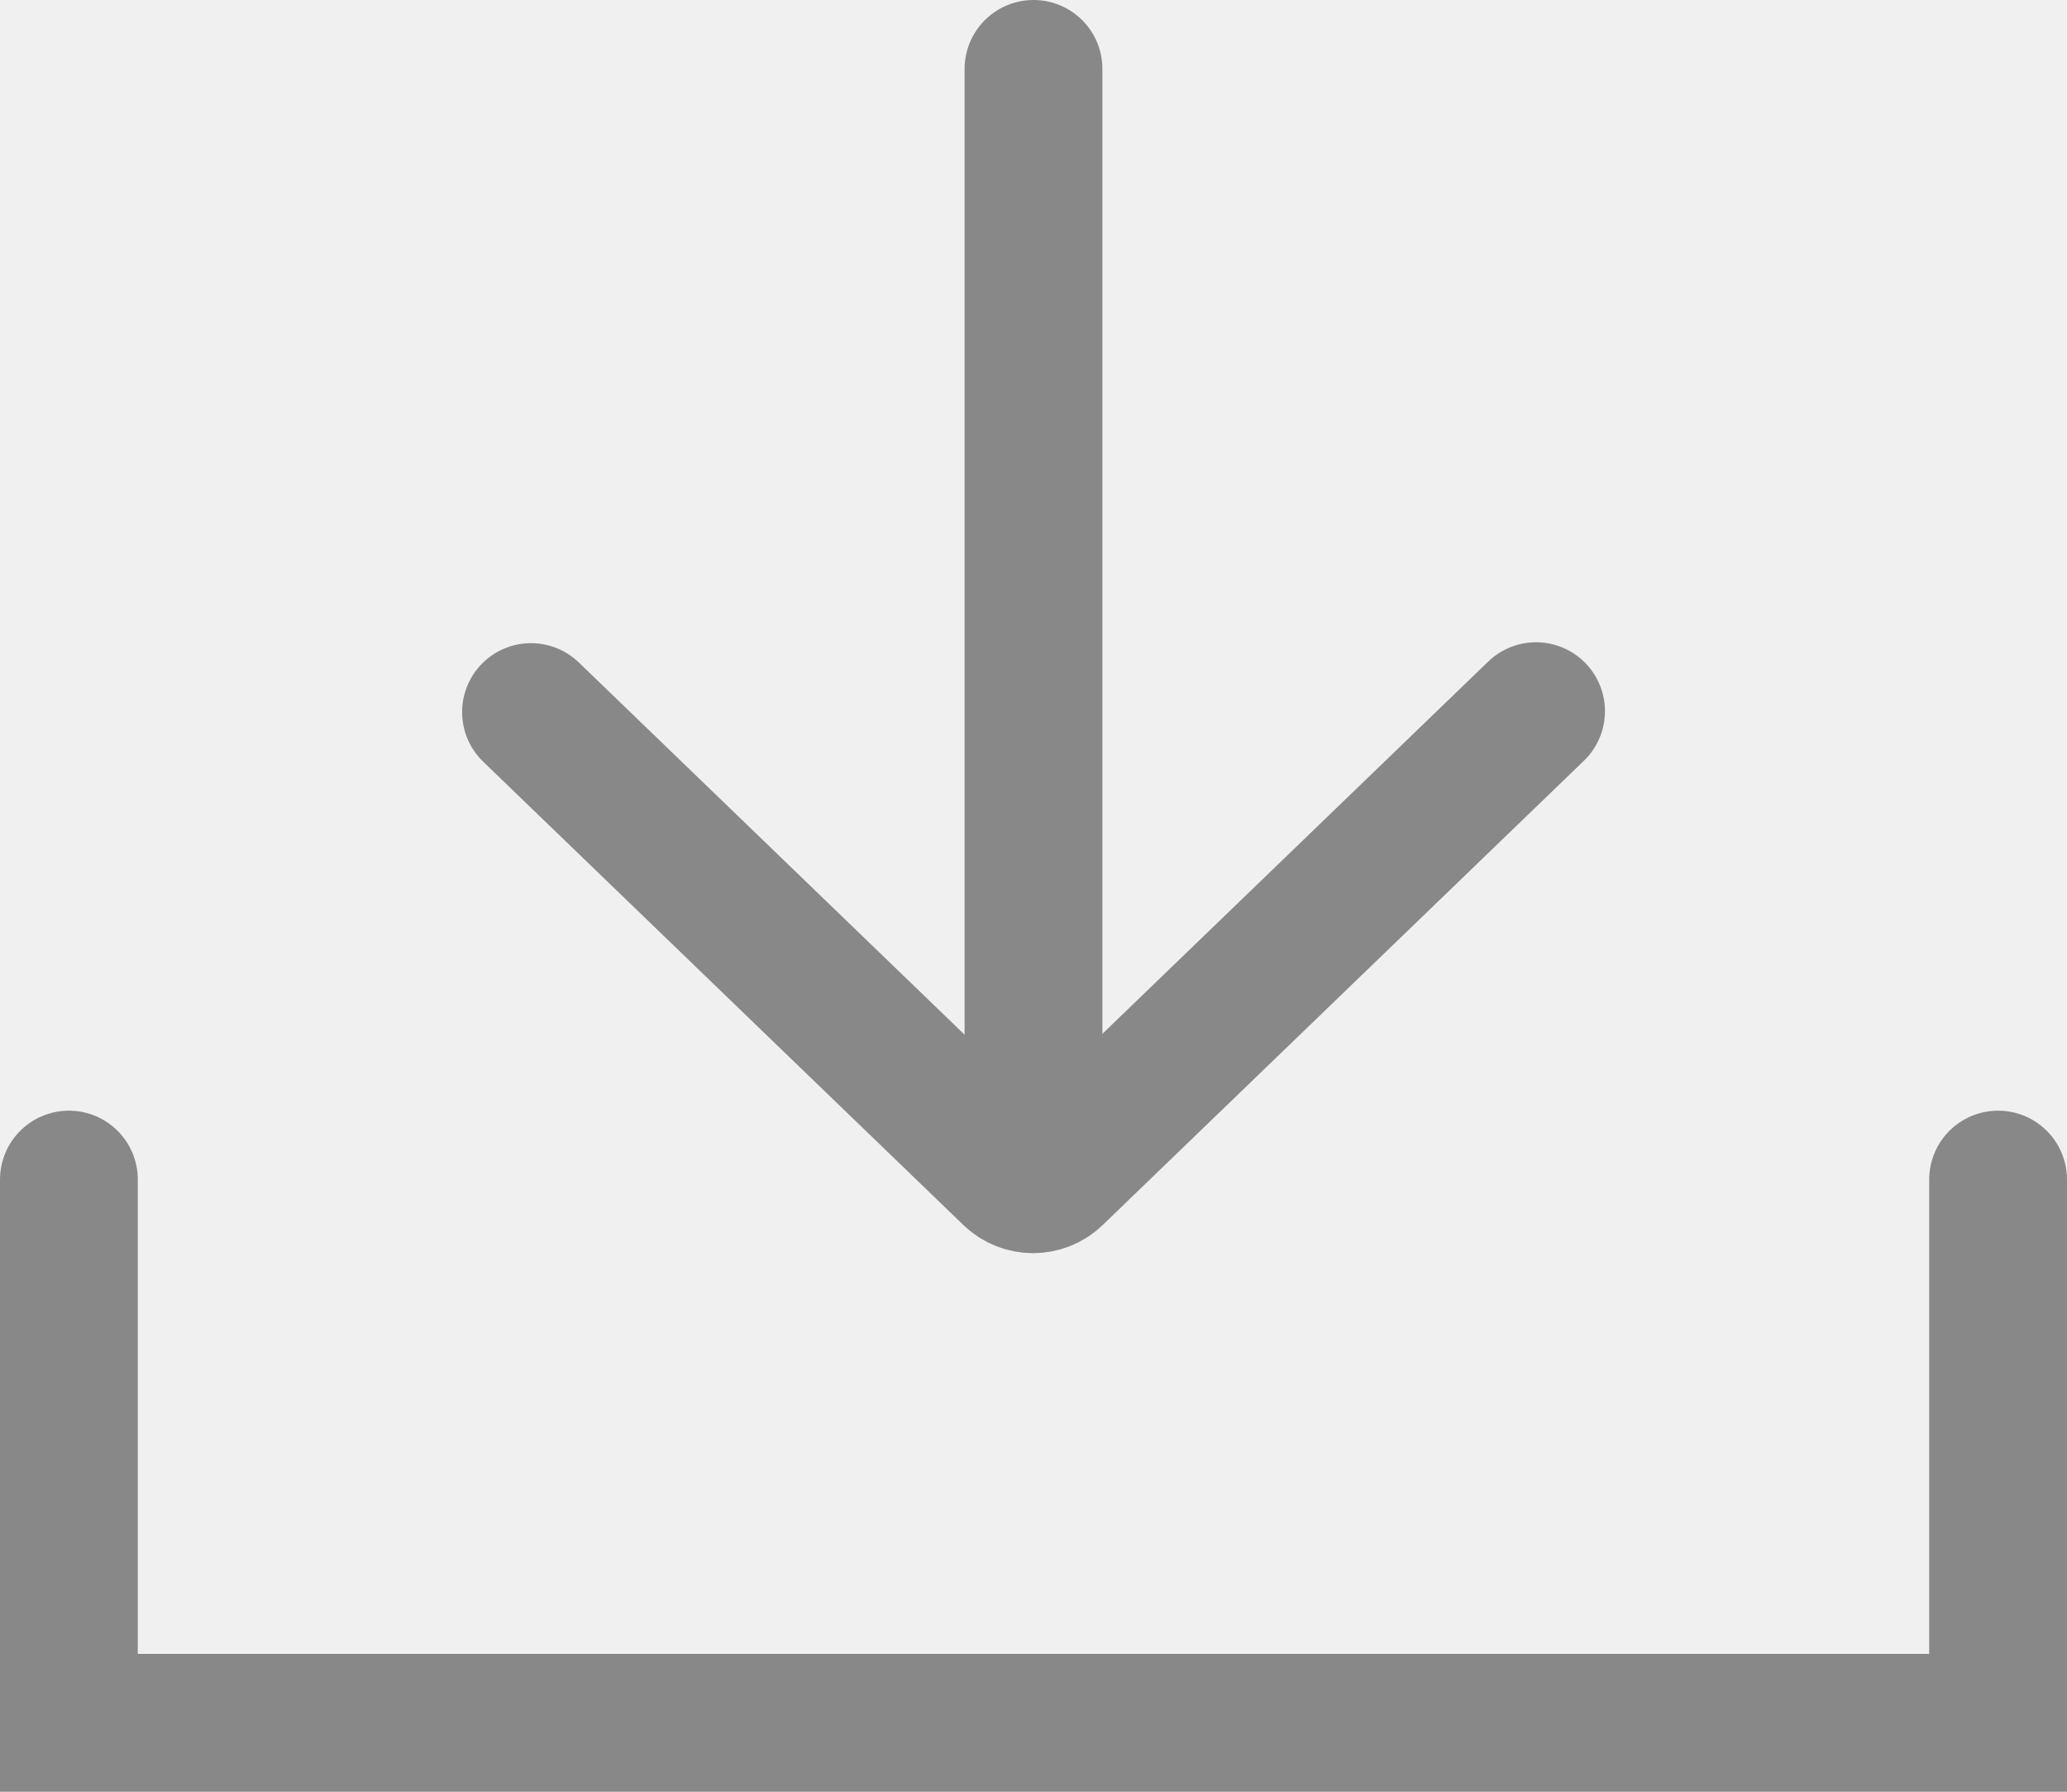
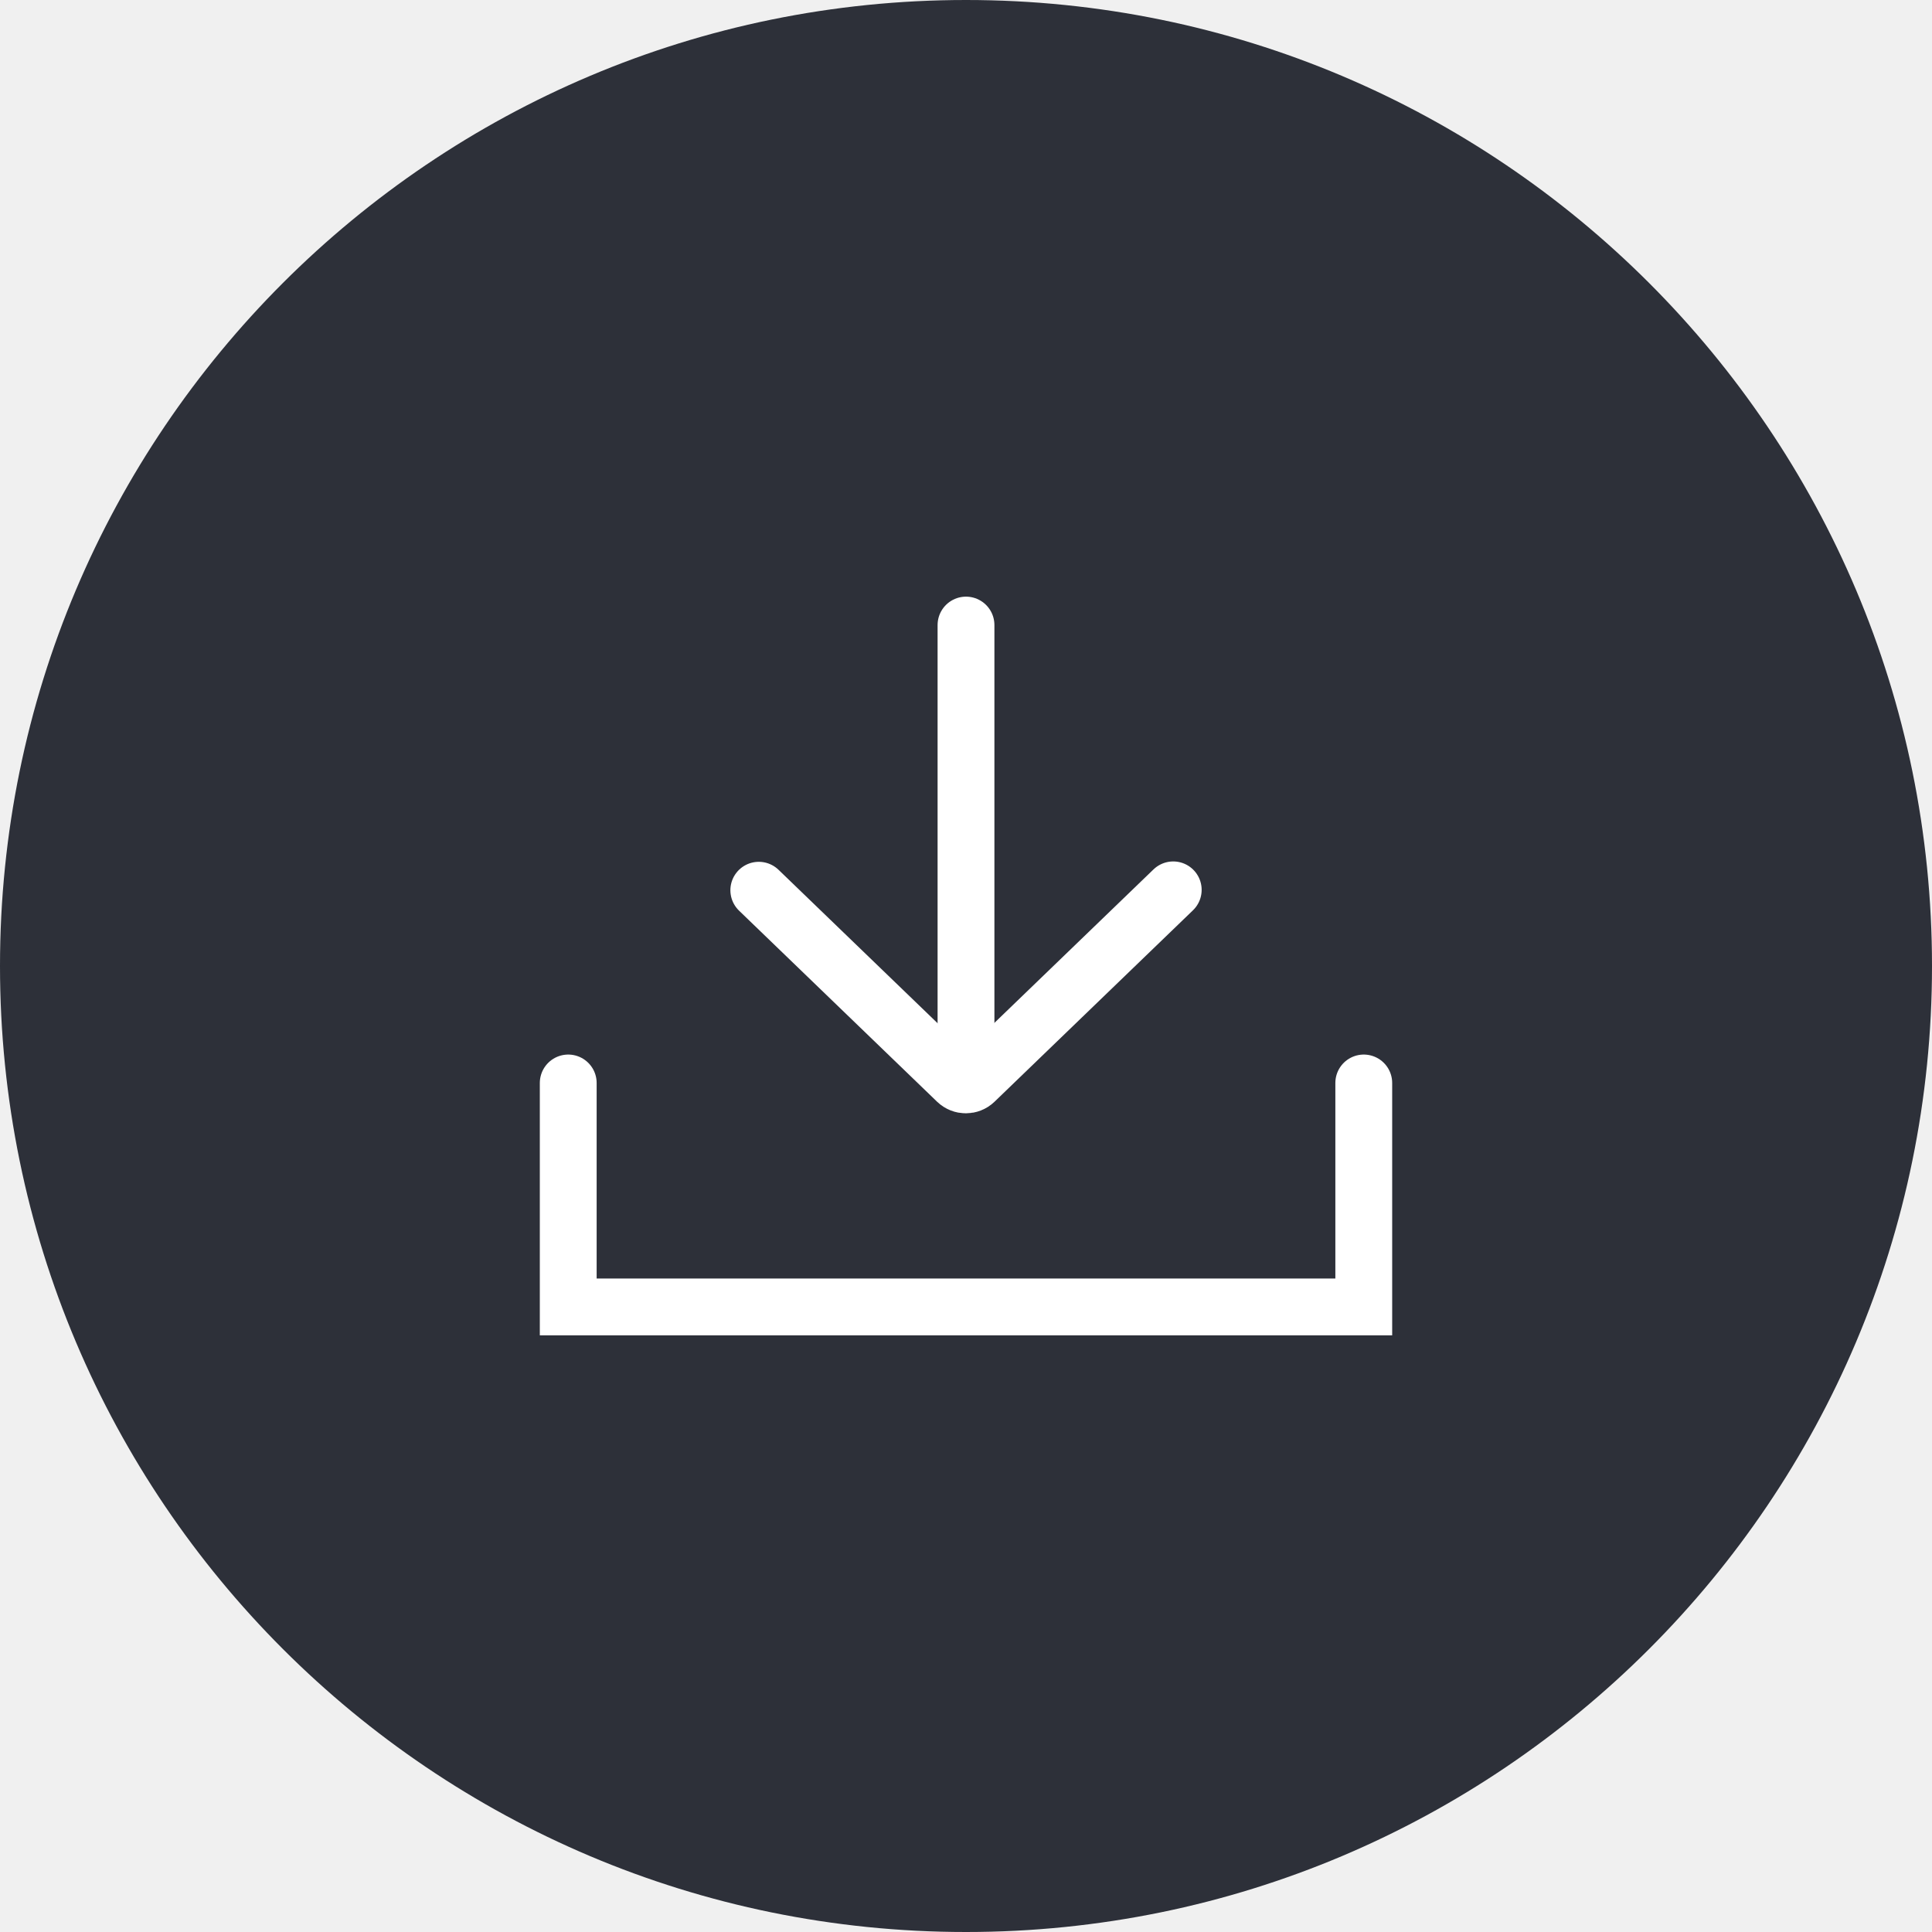
- <svg xmlns="http://www.w3.org/2000/svg" width="30" height="26" viewBox="0 0 30 26">
-   <g id="그룹_876" data-name="그룹 876" transform="translate(-1612.468 290.225)">
-     <g id="그룹_875" data-name="그룹 875" transform="translate(1620.174 -279.905)">
-       <path id="패스_1" data-name="패스 1" d="M1641.864-273.82l-6.986,6.739a.456.456,0,0,1-.629,0l-6.972-6.726" transform="translate(-1627.276 273.82)" fill="none" stroke="#888" stroke-linecap="round" stroke-width="2" />
+ <svg xmlns="http://www.w3.org/2000/svg" width="68" height="68" viewBox="0 0 68 68">
+   <g id="btn_down" transform="translate(-1446 -1332)">
+     <circle id="타원_1" data-name="타원 1" cx="34" cy="34" r="34" transform="translate(1446 1332)" fill="#2d3039" />
+     <g id="그룹_876" data-name="그룹 876" transform="translate(-147.468 1643.225)">
+       <g id="그룹_875" data-name="그룹 875" transform="translate(1620.174 -279.905)">
+         <path id="패스_1" data-name="패스 1" d="M1641.864-273.82l-6.986,6.739a.456.456,0,0,1-.629,0l-6.972-6.726" transform="translate(-1627.276 273.82)" fill="none" stroke="#fff" stroke-linecap="round" stroke-width="2" />
+       </g>
+       <line id="선_3" data-name="선 3" y1="15.796" transform="translate(1627.468 -289.225)" fill="none" stroke="#fff" stroke-linecap="round" stroke-width="2" />
+       <path id="패스_2" data-name="패스 2" d="M1613.468-263.82v7.883h28v-7.883" transform="translate(0 -9.288)" fill="none" stroke="#fff" stroke-linecap="round" stroke-width="2" />
    </g>
-     <line id="선_3" data-name="선 3" y1="15.796" transform="translate(1627.468 -289.225)" fill="none" stroke="#888" stroke-linecap="round" stroke-width="2" />
-     <path id="패스_2" data-name="패스 2" d="M1613.468-263.82v7.883h28v-7.883" transform="translate(0 -9.288)" fill="none" stroke="#888" stroke-linecap="round" stroke-width="2" />
  </g>
</svg>
